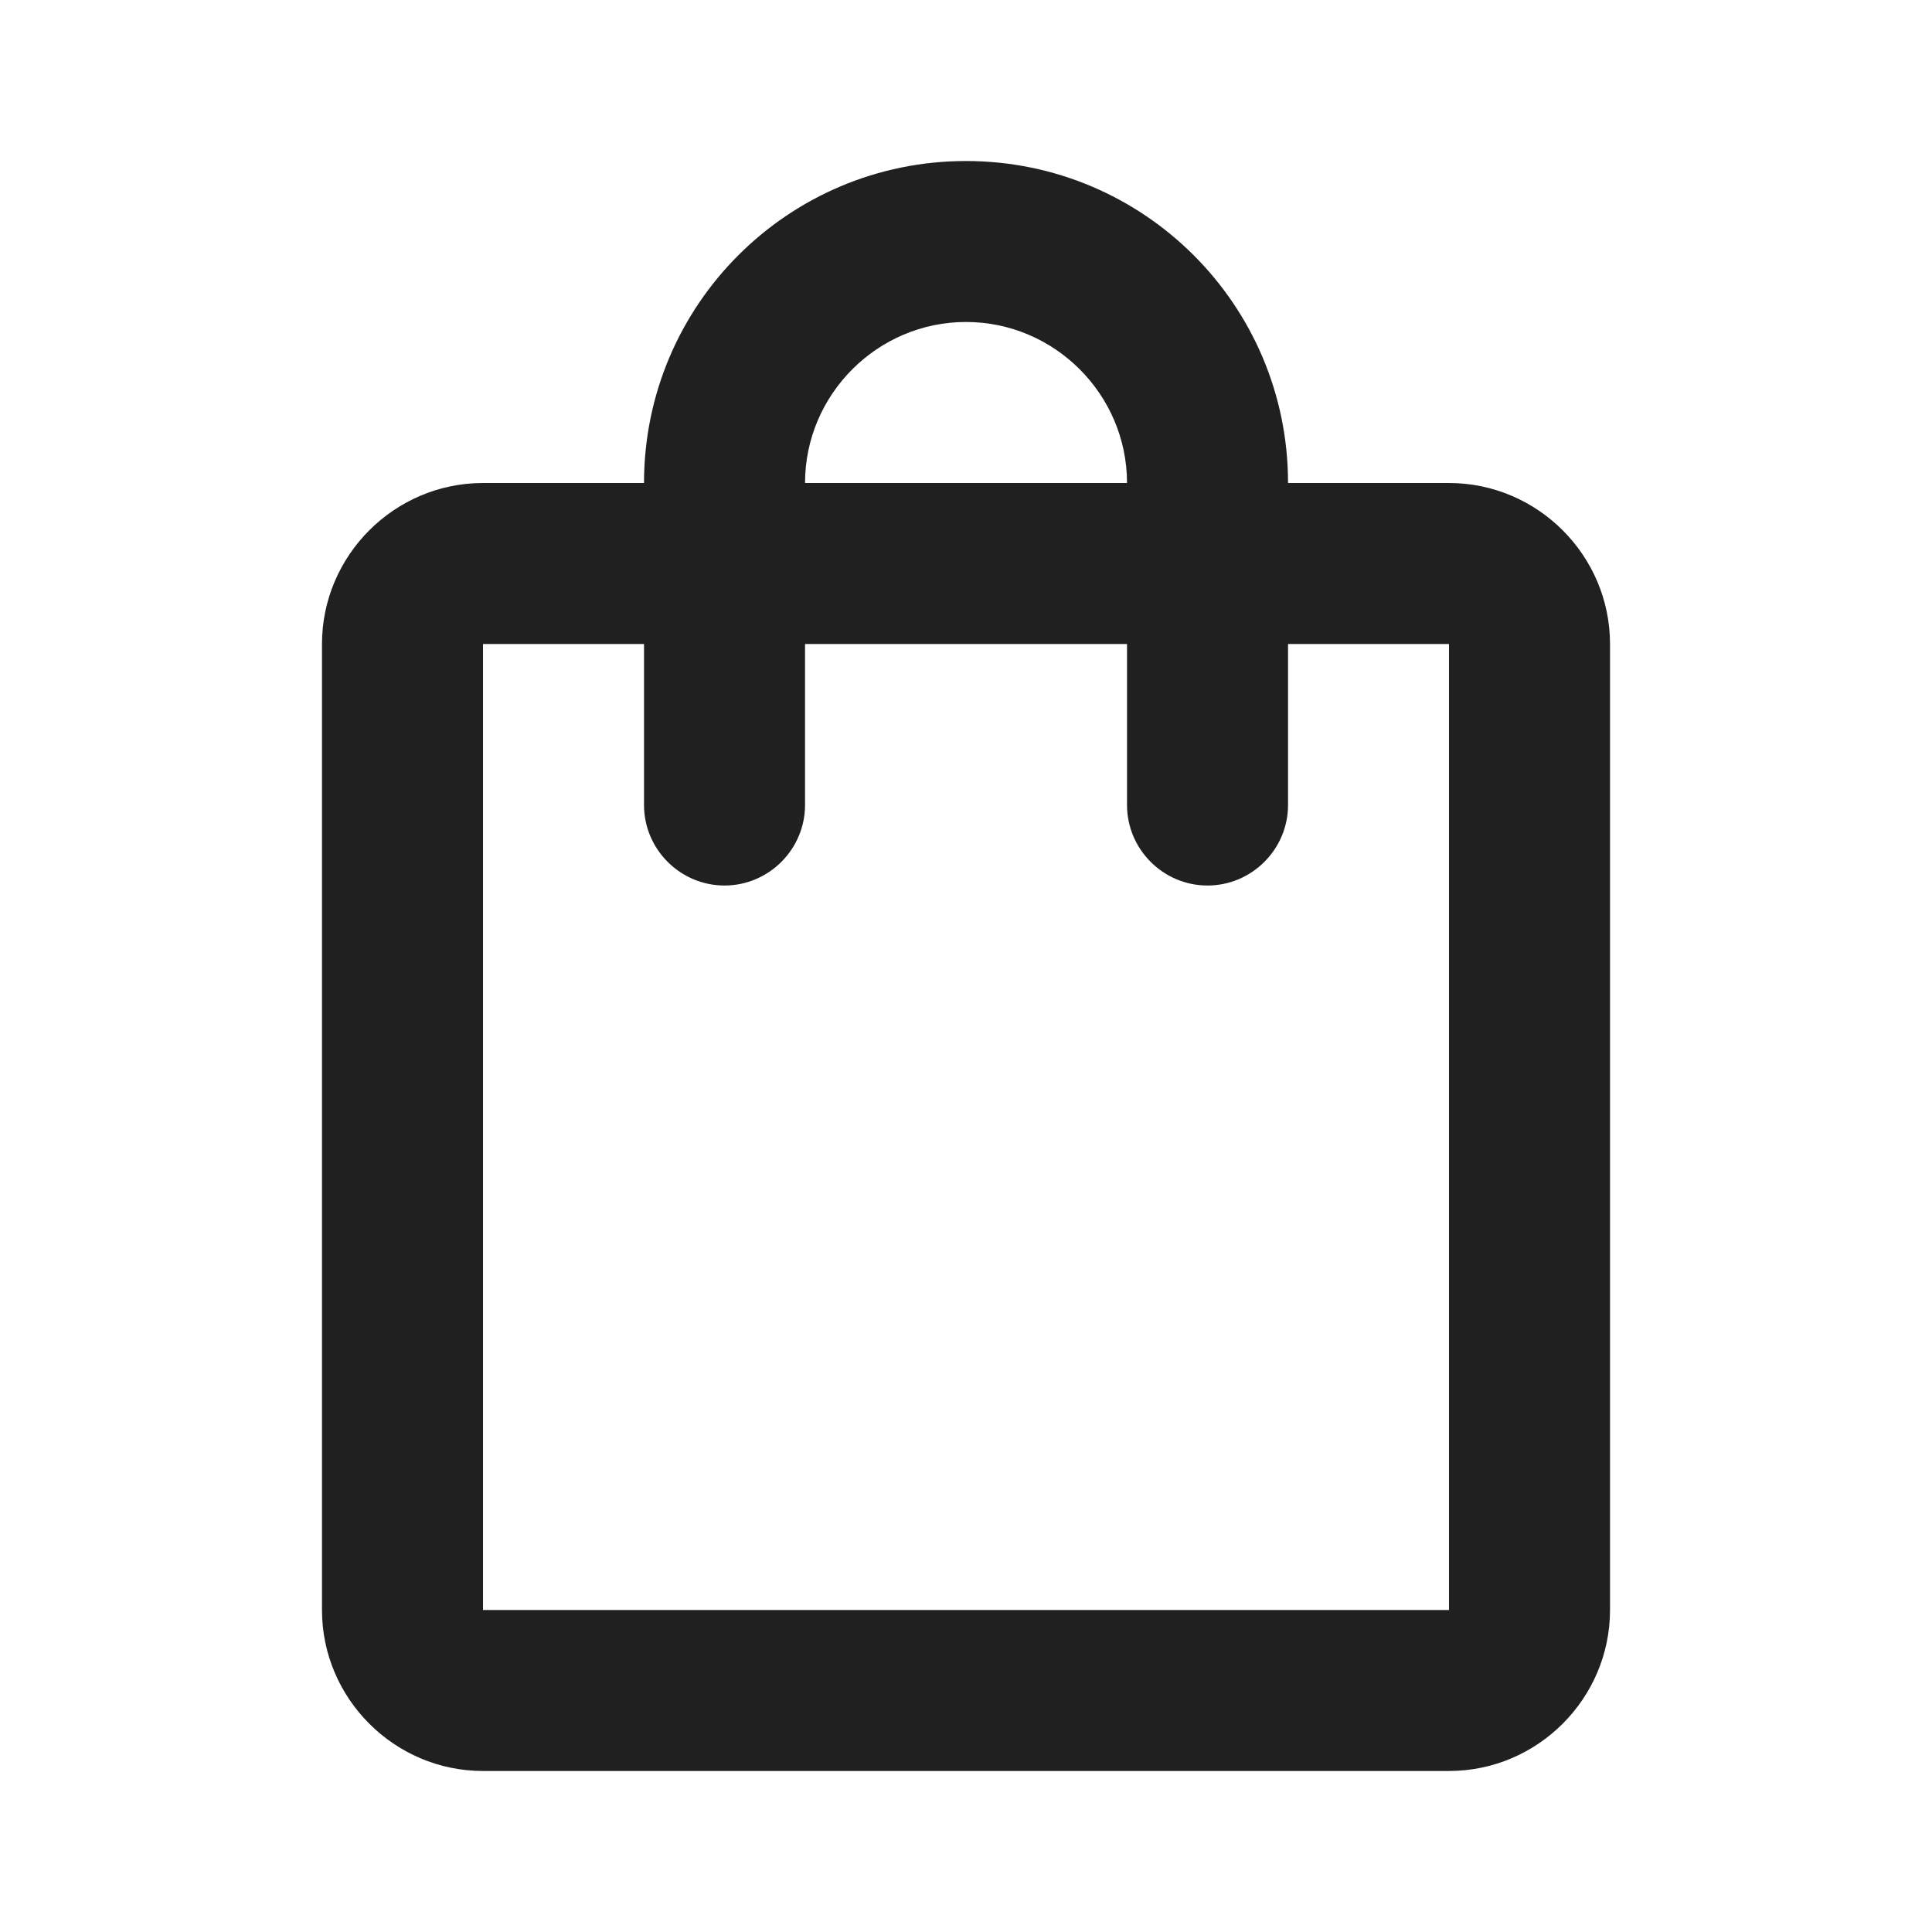
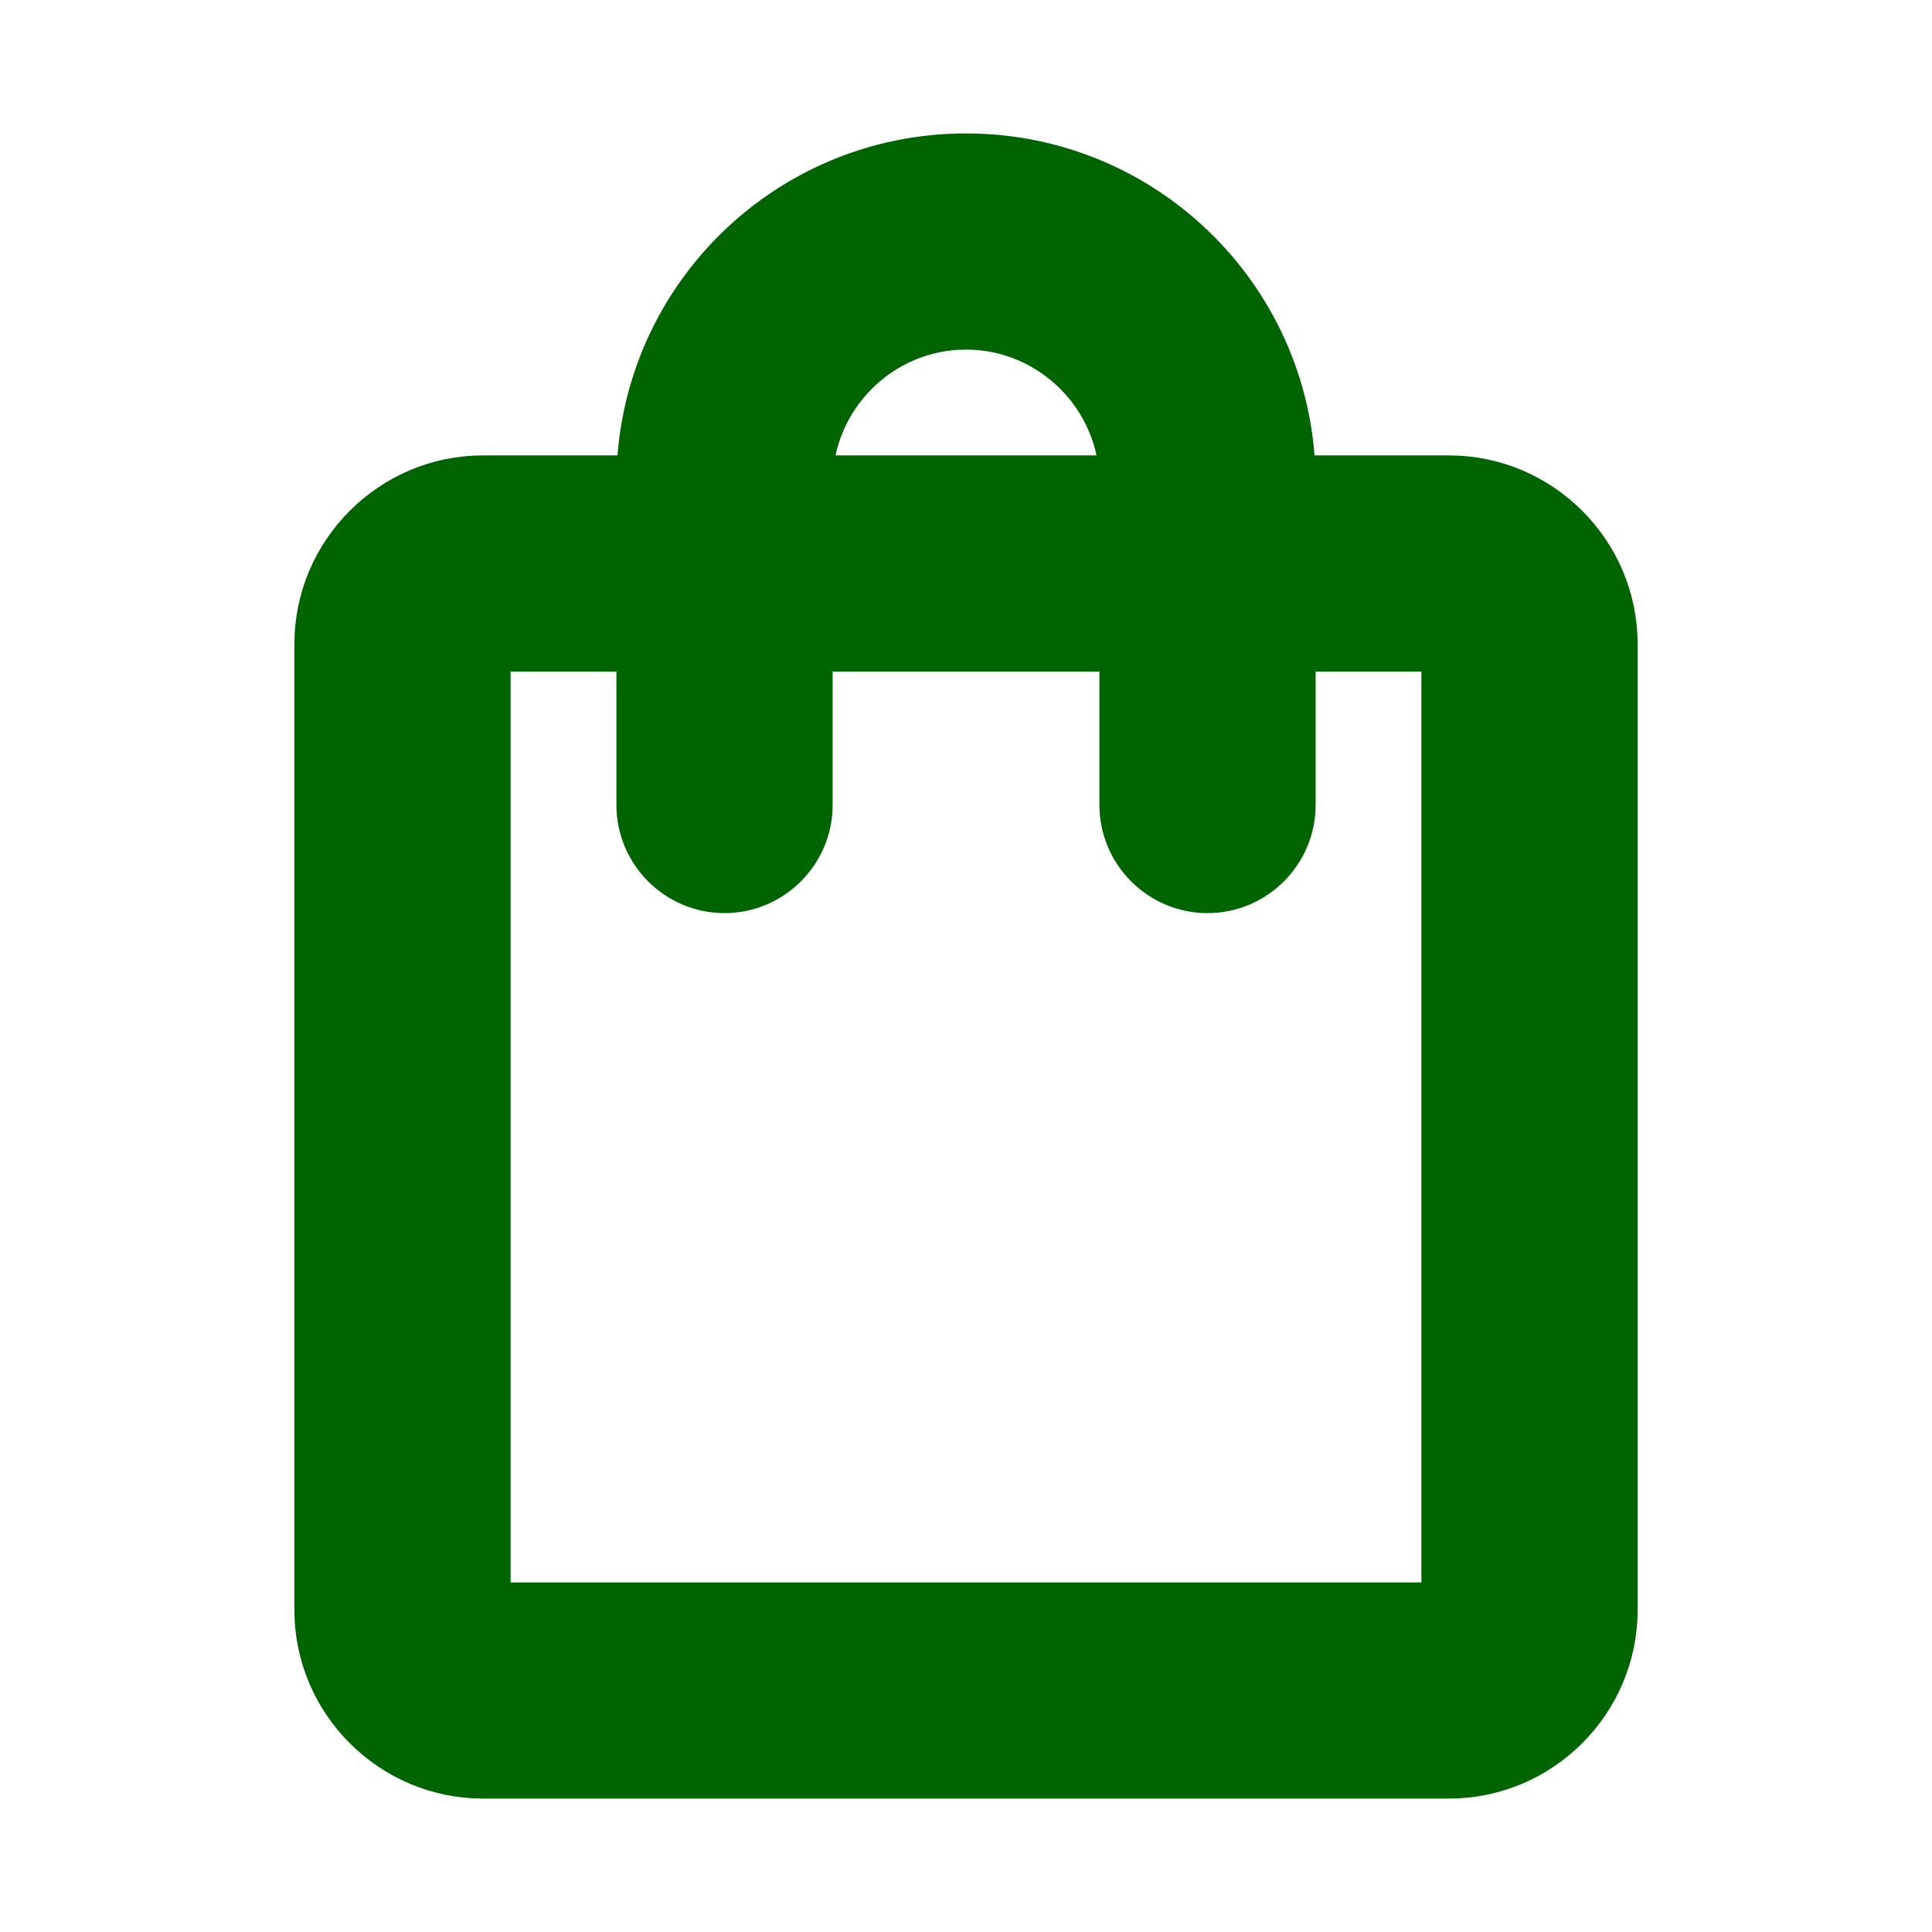
<svg xmlns="http://www.w3.org/2000/svg" width="35" height="35" viewBox="0 0 35 35" fill="none">
-   <path d="M26.25 8.75H23.334C23.334 5.527 20.723 2.917 17.5 2.917C14.277 2.917 11.667 5.527 11.667 8.75H8.75C7.146 8.75 5.833 10.063 5.833 11.667V29.167C5.833 30.771 7.146 32.083 8.75 32.083H26.25C27.854 32.083 29.167 30.771 29.167 29.167V11.667C29.167 10.063 27.854 8.75 26.25 8.75ZM17.5 5.833C19.104 5.833 20.417 7.146 20.417 8.75H14.584C14.584 7.146 15.896 5.833 17.5 5.833ZM26.25 29.167H8.75V11.667H11.667V14.583C11.667 15.386 12.323 16.042 13.125 16.042C13.927 16.042 14.584 15.386 14.584 14.583V11.667H20.417V14.583C20.417 15.386 21.073 16.042 21.875 16.042C22.677 16.042 23.334 15.386 23.334 14.583V11.667H26.25V29.167Z" fill="#202020" />
+   <path d="M26.25 8.75H23.334C23.334 5.527 20.723 2.917 17.5 2.917C14.277 2.917 11.667 5.527 11.667 8.75H8.75C7.146 8.75 5.833 10.063 5.833 11.667V29.167C5.833 30.771 7.146 32.083 8.75 32.083H26.25C27.854 32.083 29.167 30.771 29.167 29.167V11.667C29.167 10.063 27.854 8.75 26.25 8.75ZM17.5 5.833C19.104 5.833 20.417 7.146 20.417 8.75H14.584C14.584 7.146 15.896 5.833 17.5 5.833ZM26.25 29.167H8.75V11.667H11.667V14.583C11.667 15.386 12.323 16.042 13.125 16.042C13.927 16.042 14.584 15.386 14.584 14.583V11.667H20.417V14.583C20.417 15.386 21.073 16.042 21.875 16.042C22.677 16.042 23.334 15.386 23.334 14.583V11.667H26.25V29.167Z" fill="#006400" stroke="#006400" stroke-width="1" />
</svg>
